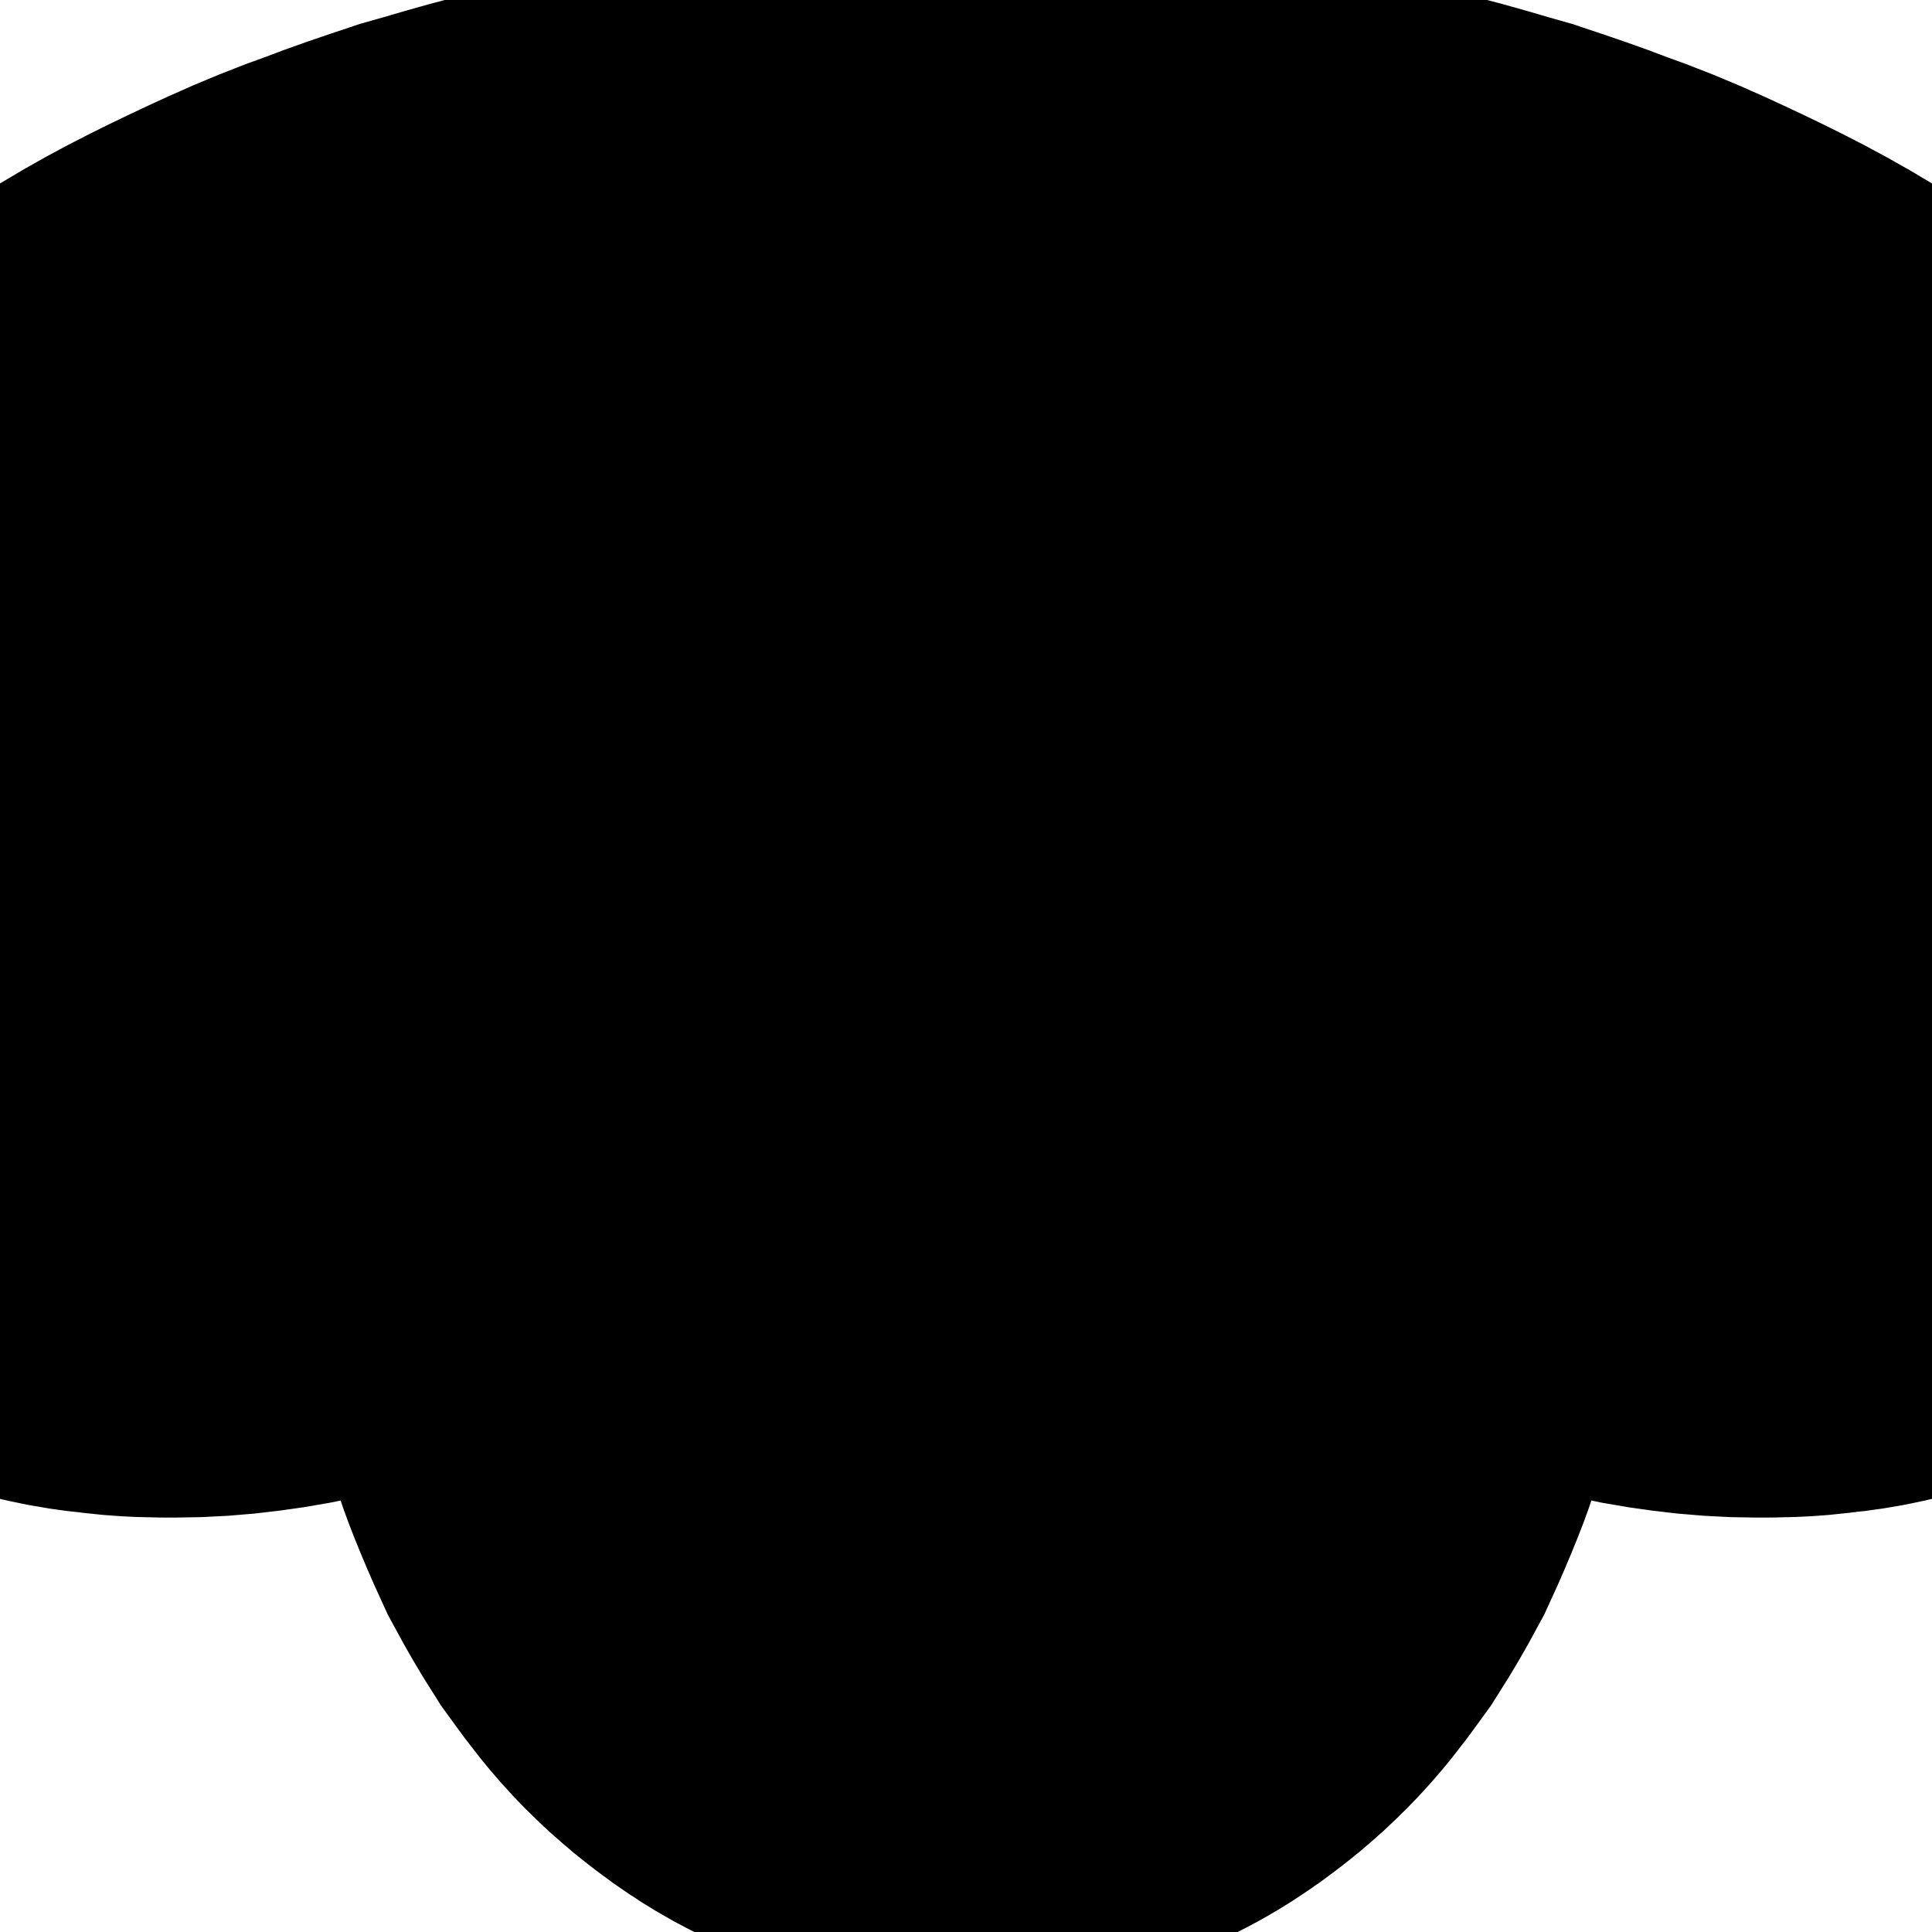
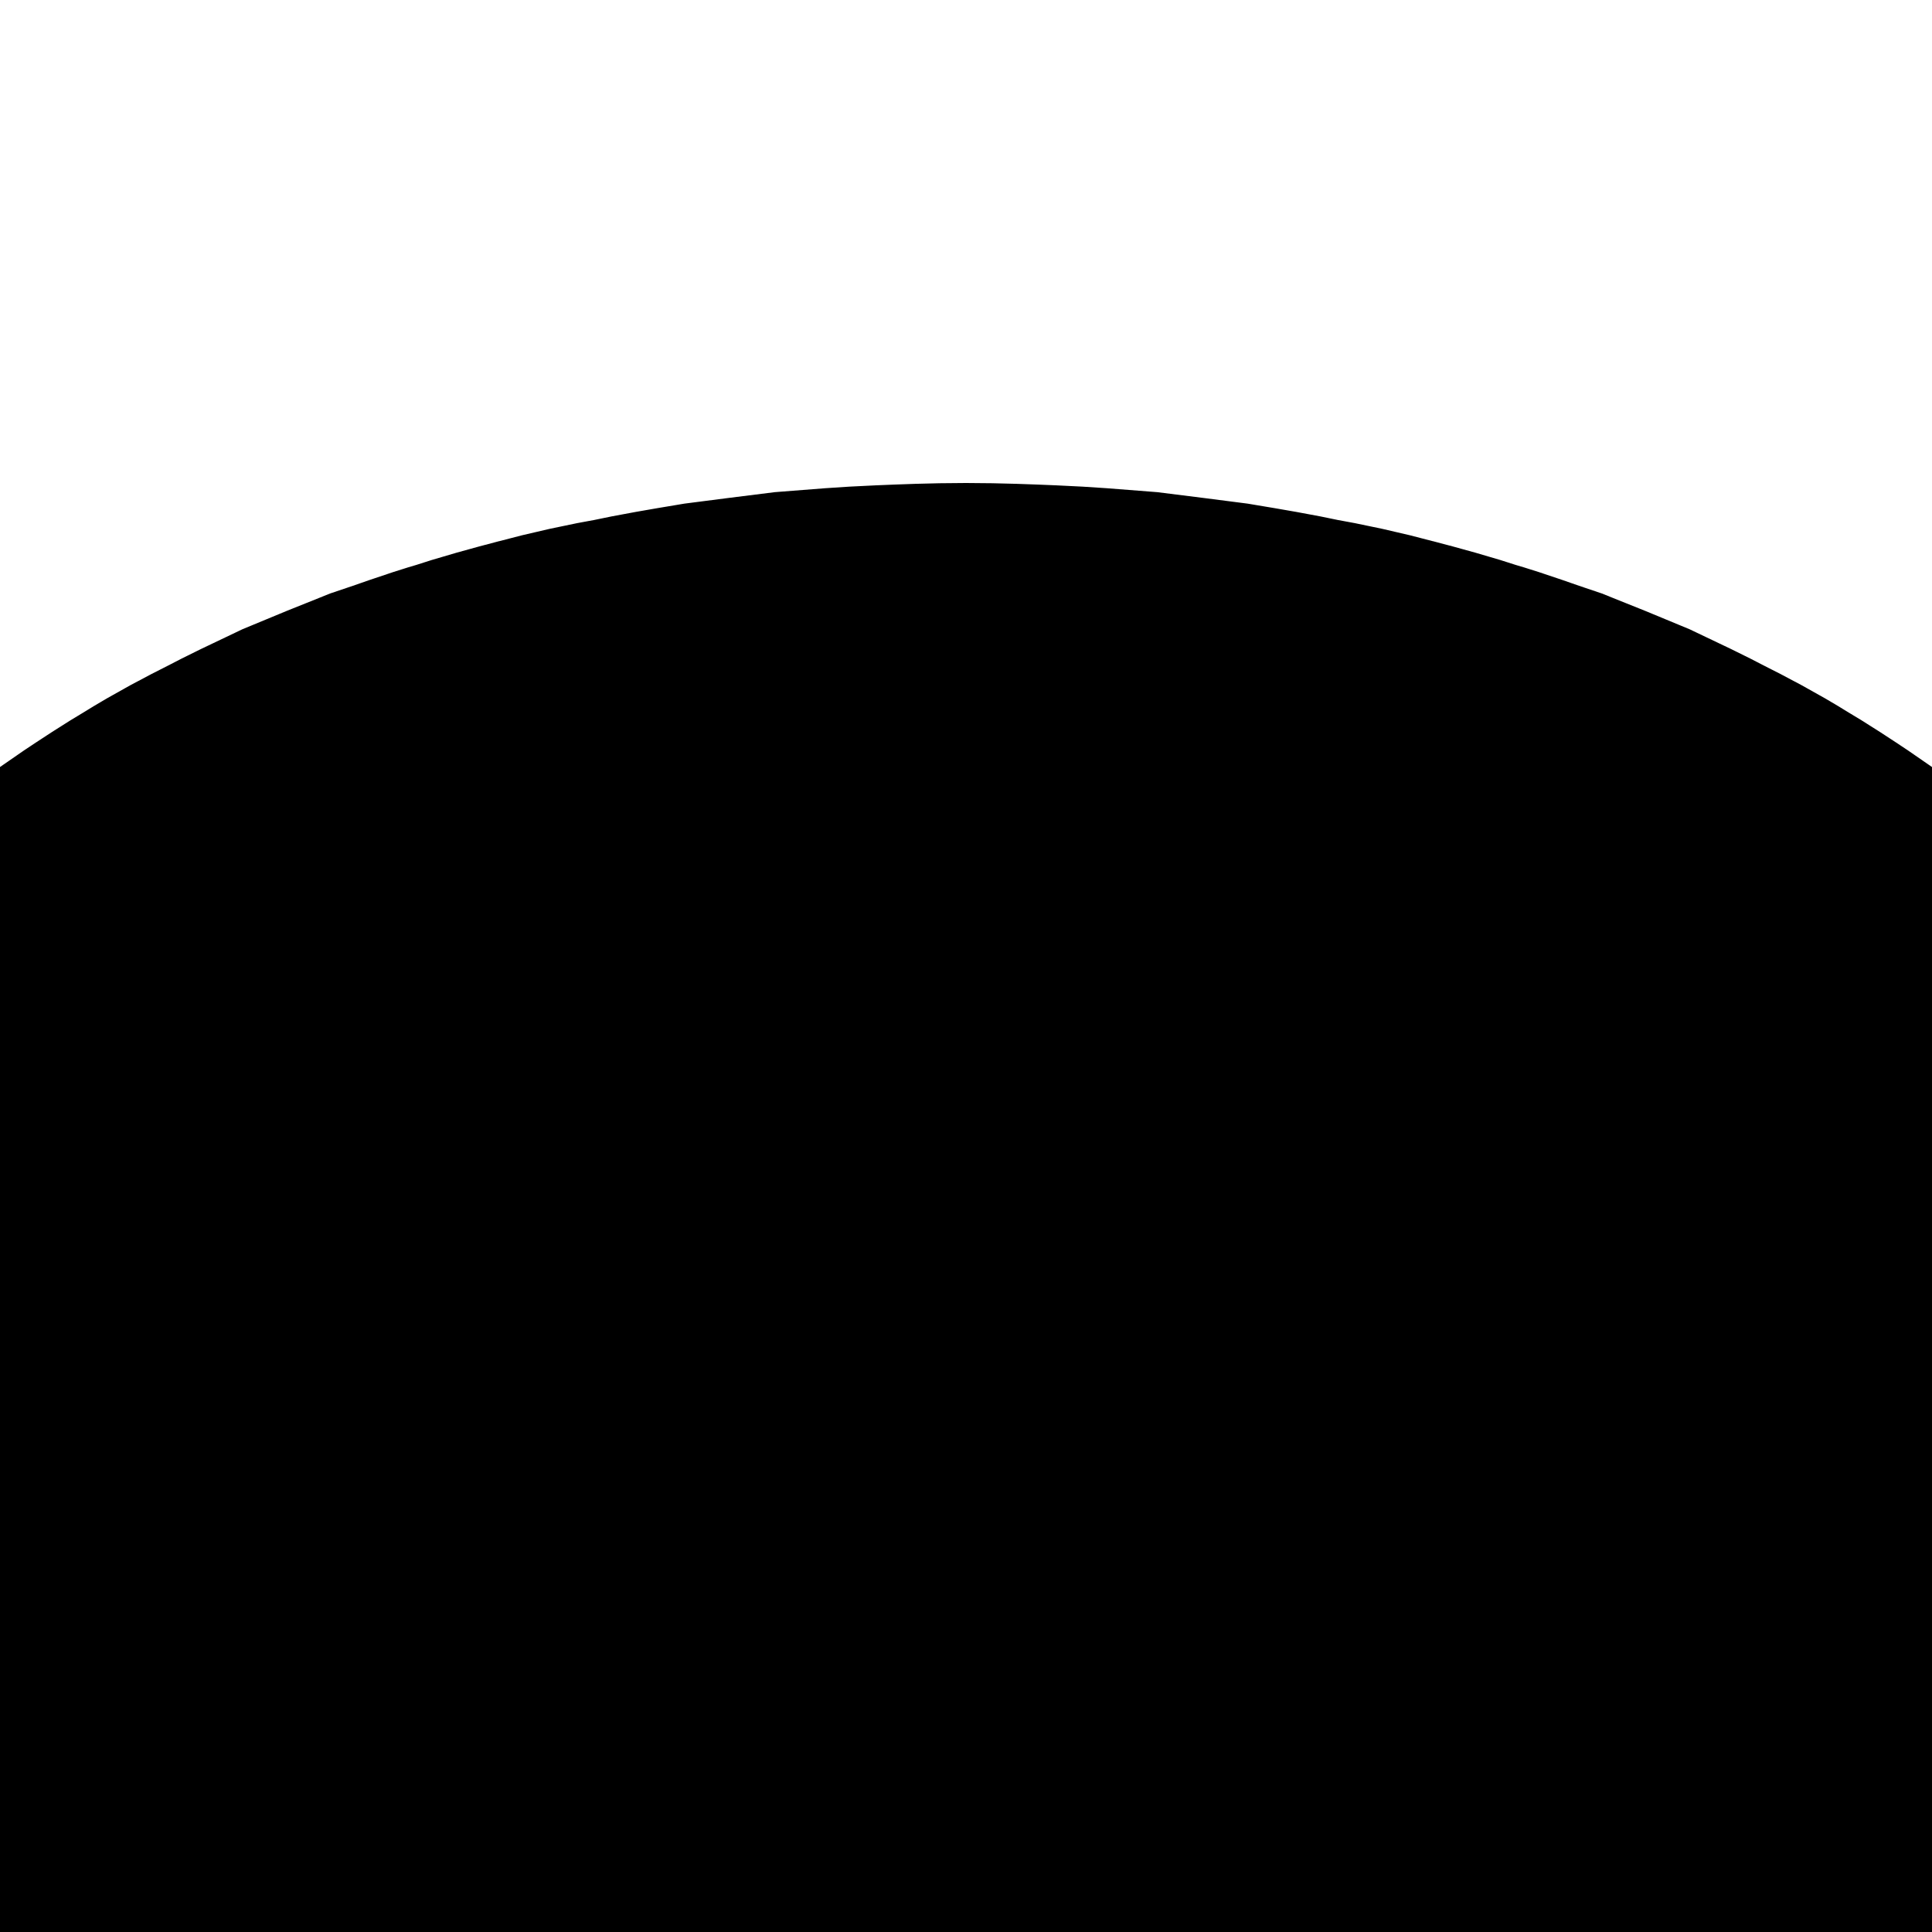
- <svg xmlns="http://www.w3.org/2000/svg" viewBox="-1 -1 2 2" data-name="Petal" data-beats="16" data-ppqn="128">
-   <path d="M 0 -0.568 C 0.028 -0.568 0.056 -0.567 0.084 -0.566 C 0.111 -0.565 0.139 -0.563 0.167 -0.56 C 0.194 -0.557 0.221 -0.554 0.248 -0.55 C 0.275 -0.546 0.302 -0.541 0.328 -0.536 C 0.354 -0.53 0.381 -0.525 0.406 -0.518 C 0.431 -0.512 0.456 -0.504 0.481 -0.497 C 0.505 -0.489 0.529 -0.481 0.552 -0.472 C 0.575 -0.464 0.597 -0.455 0.619 -0.445 C 0.641 -0.435 0.662 -0.425 0.682 -0.415 C 0.702 -0.405 0.722 -0.394 0.74 -0.383 C 0.759 -0.372 0.776 -0.36 0.793 -0.349 C 0.81 -0.337 0.826 -0.325 0.841 -0.313 C 0.855 -0.301 0.869 -0.289 0.882 -0.277 C 0.895 -0.265 0.907 -0.252 0.918 -0.24 C 0.928 -0.228 0.938 -0.215 0.947 -0.203 C 0.956 -0.191 0.963 -0.178 0.97 -0.166 C 0.976 -0.154 0.982 -0.142 0.986 -0.131 C 0.991 -0.119 0.994 -0.108 0.996 -0.097 C 0.999 -0.086 1 -0.075 1 -0.065 C 1 -0.054 0.999 -0.044 0.997 -0.035 C 0.995 -0.026 0.992 -0.017 0.988 -0.008 C 0.984 0 0.979 0.008 0.973 0.015 C 0.968 0.023 0.961 0.029 0.953 0.035 C 0.945 0.041 0.936 0.046 0.927 0.051 C 0.917 0.056 0.906 0.059 0.895 0.062 C 0.884 0.066 0.872 0.068 0.859 0.069 C 0.847 0.071 0.833 0.071 0.819 0.071 C 0.805 0.071 0.79 0.07 0.775 0.068 C 0.759 0.066 0.743 0.063 0.727 0.059 C 0.711 0.055 0.694 0.05 0.676 0.045 C 0.659 0.039 0.641 0.033 0.623 0.025 C 0.605 0.018 0.587 0.009 0.568 0 C 0.55 -0.009 0.531 -0.019 0.512 -0.031 C 0.493 -0.042 0.474 -0.054 0.455 -0.067 C 0.435 -0.08 0.416 -0.093 0.397 -0.108 C 0.378 -0.122 0.359 -0.138 0.34 -0.154 C 0.321 -0.17 0.302 -0.187 0.283 -0.205 C 0.265 -0.223 0.246 -0.241 0.228 -0.261 C 0.21 -0.28 0.192 -0.3 0.174 -0.32 C 0.157 -0.341 0.14 -0.362 0.123 -0.384 C 0.106 -0.406 0.09 -0.428 0.074 -0.451 C 0.059 -0.473 0.039 -0.505 0.029 -0.52 C 0.019 -0.536 0.01 -0.552 0.014 -0.544 C 0.018 -0.535 0.04 -0.495 0.052 -0.47 C 0.065 -0.445 0.076 -0.42 0.087 -0.395 C 0.098 -0.369 0.108 -0.344 0.118 -0.319 C 0.128 -0.293 0.136 -0.268 0.144 -0.242 C 0.152 -0.217 0.16 -0.192 0.166 -0.166 C 0.173 -0.141 0.179 -0.116 0.184 -0.091 C 0.189 -0.067 0.193 -0.042 0.197 -0.018 C 0.2 0.006 0.203 0.03 0.205 0.053 C 0.207 0.076 0.209 0.099 0.209 0.122 C 0.21 0.144 0.21 0.166 0.209 0.187 C 0.208 0.208 0.207 0.229 0.205 0.249 C 0.202 0.268 0.2 0.287 0.196 0.306 C 0.193 0.324 0.189 0.342 0.184 0.358 C 0.18 0.375 0.175 0.391 0.169 0.406 C 0.163 0.421 0.157 0.435 0.151 0.448 C 0.144 0.461 0.137 0.473 0.13 0.484 C 0.122 0.495 0.115 0.505 0.107 0.514 C 0.099 0.523 0.09 0.531 0.082 0.537 C 0.073 0.544 0.064 0.55 0.055 0.554 C 0.046 0.559 0.037 0.562 0.028 0.565 C 0.019 0.567 0.009 0.568 -0 0.568 C -0.009 0.568 -0.019 0.567 -0.028 0.565 C -0.037 0.562 -0.046 0.559 -0.055 0.554 C -0.064 0.55 -0.073 0.544 -0.082 0.537 C -0.09 0.531 -0.099 0.523 -0.107 0.514 C -0.115 0.505 -0.122 0.495 -0.13 0.484 C -0.137 0.473 -0.144 0.461 -0.151 0.448 C -0.157 0.435 -0.163 0.421 -0.169 0.406 C -0.175 0.391 -0.18 0.375 -0.184 0.358 C -0.189 0.342 -0.193 0.324 -0.196 0.306 C -0.2 0.287 -0.202 0.268 -0.205 0.249 C -0.207 0.229 -0.208 0.208 -0.209 0.187 C -0.21 0.166 -0.21 0.144 -0.209 0.122 C -0.209 0.099 -0.207 0.076 -0.205 0.053 C -0.203 0.03 -0.2 0.006 -0.197 -0.018 C -0.193 -0.042 -0.189 -0.067 -0.184 -0.091 C -0.179 -0.116 -0.173 -0.141 -0.166 -0.166 C -0.16 -0.192 -0.152 -0.217 -0.144 -0.242 C -0.136 -0.268 -0.128 -0.293 -0.118 -0.319 C -0.108 -0.344 -0.098 -0.369 -0.087 -0.395 C -0.076 -0.42 -0.065 -0.445 -0.052 -0.47 C -0.04 -0.495 -0.018 -0.535 -0.014 -0.544 C -0.01 -0.552 -0.019 -0.536 -0.029 -0.52 C -0.039 -0.505 -0.059 -0.473 -0.074 -0.451 C -0.09 -0.428 -0.106 -0.406 -0.123 -0.384 C -0.14 -0.362 -0.157 -0.341 -0.174 -0.32 C -0.192 -0.3 -0.21 -0.28 -0.228 -0.261 C -0.246 -0.241 -0.265 -0.223 -0.283 -0.205 C -0.302 -0.187 -0.321 -0.17 -0.34 -0.154 C -0.359 -0.138 -0.378 -0.122 -0.397 -0.108 C -0.416 -0.093 -0.435 -0.08 -0.455 -0.067 C -0.474 -0.054 -0.493 -0.042 -0.512 -0.031 C -0.531 -0.019 -0.55 -0.009 -0.568 0 C -0.587 0.009 -0.605 0.018 -0.623 0.025 C -0.641 0.033 -0.659 0.039 -0.676 0.045 C -0.694 0.05 -0.711 0.055 -0.727 0.059 C -0.743 0.063 -0.759 0.066 -0.775 0.068 C -0.79 0.07 -0.805 0.071 -0.819 0.071 C -0.833 0.071 -0.847 0.071 -0.859 0.069 C -0.872 0.068 -0.884 0.066 -0.895 0.062 C -0.906 0.059 -0.917 0.056 -0.927 0.051 C -0.936 0.046 -0.945 0.041 -0.953 0.035 C -0.961 0.029 -0.968 0.023 -0.973 0.015 C -0.979 0.008 -0.984 0 -0.988 -0.008 C -0.992 -0.017 -0.995 -0.026 -0.997 -0.035 C -0.999 -0.044 -1 -0.054 -1 -0.065 C -1 -0.075 -0.999 -0.086 -0.996 -0.097 C -0.994 -0.108 -0.991 -0.119 -0.986 -0.131 C -0.982 -0.142 -0.976 -0.154 -0.97 -0.166 C -0.963 -0.178 -0.956 -0.191 -0.947 -0.203 C -0.938 -0.215 -0.928 -0.228 -0.918 -0.24 C -0.907 -0.252 -0.895 -0.265 -0.882 -0.277 C -0.869 -0.289 -0.855 -0.301 -0.841 -0.313 C -0.826 -0.325 -0.81 -0.337 -0.793 -0.349 C -0.776 -0.36 -0.759 -0.372 -0.74 -0.383 C -0.722 -0.394 -0.702 -0.405 -0.682 -0.415 C -0.662 -0.425 -0.641 -0.435 -0.619 -0.445 C -0.597 -0.455 -0.575 -0.464 -0.552 -0.472 C -0.529 -0.481 -0.505 -0.489 -0.481 -0.497 C -0.456 -0.504 -0.431 -0.512 -0.406 -0.518 C -0.381 -0.525 -0.354 -0.53 -0.328 -0.536 C -0.302 -0.541 -0.275 -0.546 -0.248 -0.55 C -0.221 -0.554 -0.194 -0.557 -0.167 -0.56 C -0.139 -0.563 -0.111 -0.565 -0.084 -0.566 C -0.056 -0.567 -0.028 -0.568 0 -0.568" fill="none" stroke="black" />
+ <svg xmlns="http://www.w3.org/2000/svg" viewBox="-1 -1 2 2" data-name="Petal" data-beats="16" data-direction="fwd" data-end-action="loop" data-act-mode="one-shot" data-rotate="0.0" data-spin="0" data-reach-lfo="0" data-env-attack="2" data-env-decay="3" data-env-max="1.0" data-reach="0.5" data-mirror-south="0" data-clip-top="0.0" data-clip-bottom="0.0" data-flat="0" data-flat-elevation="0.5" data-playback-bar="0" data-playback-beat="0" data-playback-tick="0" data-ppqn="128">
+   <path d="M 0 0 C 0.025 -0 0.049 0.001 0.073 0.002 C 0.098 0.003 0.122 0.005 0.147 0.007 C 0.171 0.01 0.195 0.013 0.218 0.016 C 0.242 0.02 0.266 0.024 0.289 0.029 C 0.312 0.033 0.335 0.038 0.357 0.044 C 0.38 0.05 0.402 0.056 0.423 0.063 C 0.444 0.069 0.465 0.077 0.486 0.084 C 0.506 0.092 0.526 0.1 0.545 0.108 C 0.564 0.117 0.583 0.126 0.6 0.135 C 0.618 0.144 0.635 0.153 0.651 0.163 C 0.668 0.173 0.683 0.183 0.698 0.193 C 0.713 0.203 0.727 0.214 0.74 0.224 C 0.753 0.235 0.765 0.246 0.776 0.257 C 0.788 0.267 0.798 0.278 0.808 0.289 C 0.817 0.3 0.826 0.311 0.833 0.322 C 0.841 0.332 0.848 0.343 0.854 0.354 C 0.859 0.364 0.864 0.375 0.868 0.385 C 0.872 0.395 0.875 0.405 0.877 0.415 C 0.879 0.424 0.88 0.434 0.88 0.443 C 0.88 0.452 0.879 0.461 0.878 0.469 C 0.876 0.477 0.873 0.485 0.87 0.493 C 0.866 0.5 0.862 0.507 0.857 0.513 C 0.852 0.52 0.845 0.526 0.839 0.531 C 0.832 0.536 0.824 0.541 0.816 0.545 C 0.807 0.549 0.798 0.552 0.788 0.555 C 0.778 0.558 0.767 0.56 0.756 0.561 C 0.745 0.562 0.733 0.563 0.721 0.562 C 0.708 0.562 0.695 0.561 0.682 0.559 C 0.668 0.558 0.654 0.555 0.64 0.552 C 0.625 0.548 0.61 0.544 0.595 0.539 C 0.58 0.534 0.564 0.529 0.548 0.522 C 0.533 0.516 0.516 0.508 0.5 0.5 C 0.484 0.492 0.467 0.483 0.45 0.473 C 0.434 0.463 0.417 0.453 0.4 0.441 C 0.383 0.43 0.366 0.418 0.349 0.405 C 0.333 0.392 0.316 0.379 0.299 0.364 C 0.282 0.35 0.266 0.335 0.249 0.32 C 0.233 0.304 0.217 0.287 0.201 0.271 C 0.185 0.254 0.169 0.236 0.154 0.218 C 0.138 0.2 0.123 0.181 0.108 0.162 C 0.094 0.143 0.079 0.123 0.066 0.103 C 0.052 0.083 0.034 0.056 0.025 0.042 C 0.016 0.028 0.009 0.014 0.012 0.021 C 0.016 0.029 0.035 0.065 0.046 0.086 C 0.057 0.108 0.067 0.131 0.077 0.153 C 0.086 0.175 0.096 0.197 0.104 0.22 C 0.112 0.242 0.12 0.265 0.127 0.287 C 0.134 0.309 0.141 0.331 0.146 0.354 C 0.152 0.376 0.157 0.398 0.162 0.419 C 0.166 0.441 0.17 0.463 0.173 0.484 C 0.176 0.505 0.179 0.526 0.181 0.547 C 0.182 0.567 0.184 0.587 0.184 0.607 C 0.185 0.627 0.185 0.646 0.184 0.665 C 0.183 0.683 0.182 0.701 0.18 0.719 C 0.178 0.736 0.176 0.753 0.173 0.769 C 0.17 0.785 0.166 0.801 0.162 0.816 C 0.158 0.83 0.154 0.844 0.149 0.857 C 0.144 0.87 0.138 0.883 0.133 0.894 C 0.127 0.906 0.121 0.916 0.114 0.926 C 0.108 0.936 0.101 0.945 0.094 0.952 C 0.087 0.96 0.079 0.967 0.072 0.973 C 0.064 0.979 0.056 0.984 0.049 0.988 C 0.041 0.992 0.033 0.995 0.025 0.997 C 0.016 0.999 0.008 1 -0 1 C -0.008 1 -0.016 0.999 -0.025 0.997 C -0.033 0.995 -0.041 0.992 -0.049 0.988 C -0.056 0.984 -0.064 0.979 -0.072 0.973 C -0.079 0.967 -0.087 0.96 -0.094 0.952 C -0.101 0.945 -0.108 0.936 -0.114 0.926 C -0.121 0.916 -0.127 0.906 -0.133 0.894 C -0.138 0.883 -0.144 0.87 -0.149 0.857 C -0.154 0.844 -0.158 0.83 -0.162 0.816 C -0.166 0.801 -0.17 0.785 -0.173 0.769 C -0.176 0.753 -0.178 0.736 -0.18 0.719 C -0.182 0.701 -0.183 0.683 -0.184 0.665 C -0.185 0.646 -0.185 0.627 -0.184 0.607 C -0.184 0.587 -0.182 0.567 -0.181 0.547 C -0.179 0.526 -0.176 0.505 -0.173 0.484 C -0.17 0.463 -0.166 0.441 -0.162 0.419 C -0.157 0.398 -0.152 0.376 -0.146 0.354 C -0.141 0.331 -0.134 0.309 -0.127 0.287 C -0.12 0.265 -0.112 0.242 -0.104 0.22 C -0.096 0.197 -0.086 0.175 -0.077 0.153 C -0.067 0.131 -0.057 0.108 -0.046 0.086 C -0.035 0.065 -0.016 0.029 -0.012 0.021 C -0.009 0.014 -0.016 0.028 -0.025 0.042 C -0.034 0.056 -0.052 0.083 -0.066 0.103 C -0.079 0.123 -0.094 0.143 -0.108 0.162 C -0.123 0.181 -0.138 0.2 -0.154 0.218 C -0.169 0.236 -0.185 0.254 -0.201 0.271 C -0.217 0.287 -0.233 0.304 -0.249 0.32 C -0.266 0.335 -0.282 0.35 -0.299 0.364 C -0.316 0.379 -0.333 0.392 -0.349 0.405 C -0.366 0.418 -0.383 0.43 -0.4 0.441 C -0.417 0.453 -0.434 0.463 -0.45 0.473 C -0.467 0.483 -0.484 0.492 -0.5 0.5 C -0.516 0.508 -0.533 0.516 -0.548 0.522 C -0.564 0.529 -0.58 0.534 -0.595 0.539 C -0.61 0.544 -0.625 0.548 -0.64 0.552 C -0.654 0.555 -0.668 0.558 -0.682 0.559 C -0.695 0.561 -0.708 0.562 -0.721 0.562 C -0.733 0.563 -0.745 0.562 -0.756 0.561 C -0.767 0.56 -0.778 0.558 -0.788 0.555 C -0.798 0.552 -0.807 0.549 -0.816 0.545 C -0.824 0.541 -0.832 0.536 -0.839 0.531 C -0.845 0.526 -0.852 0.52 -0.857 0.513 C -0.862 0.507 -0.866 0.5 -0.87 0.493 C -0.873 0.485 -0.876 0.477 -0.878 0.469 C -0.879 0.461 -0.88 0.452 -0.88 0.443 C -0.88 0.434 -0.879 0.424 -0.877 0.415 C -0.875 0.405 -0.872 0.395 -0.868 0.385 C -0.864 0.375 -0.859 0.364 -0.854 0.354 C -0.848 0.343 -0.841 0.332 -0.833 0.322 C -0.826 0.311 -0.817 0.3 -0.808 0.289 C -0.798 0.278 -0.788 0.267 -0.776 0.257 C -0.765 0.246 -0.753 0.235 -0.74 0.224 C -0.727 0.214 -0.713 0.203 -0.698 0.193 C -0.683 0.183 -0.668 0.173 -0.651 0.163 C -0.635 0.153 -0.618 0.144 -0.6 0.135 C -0.583 0.126 -0.564 0.117 -0.545 0.108 C -0.526 0.1 -0.506 0.092 -0.486 0.084 C -0.465 0.077 -0.444 0.069 -0.423 0.063 C -0.402 0.056 -0.38 0.05 -0.357 0.044 C -0.335 0.038 -0.312 0.033 -0.289 0.029 C -0.266 0.024 -0.242 0.02 -0.218 0.016 C -0.195 0.013 -0.171 0.01 -0.147 0.007 C -0.122 0.005 -0.098 0.003 -0.073 0.002 C -0.049 0.001 -0.025 0 0 0 Z" fill="none" stroke="black" />
</svg>
